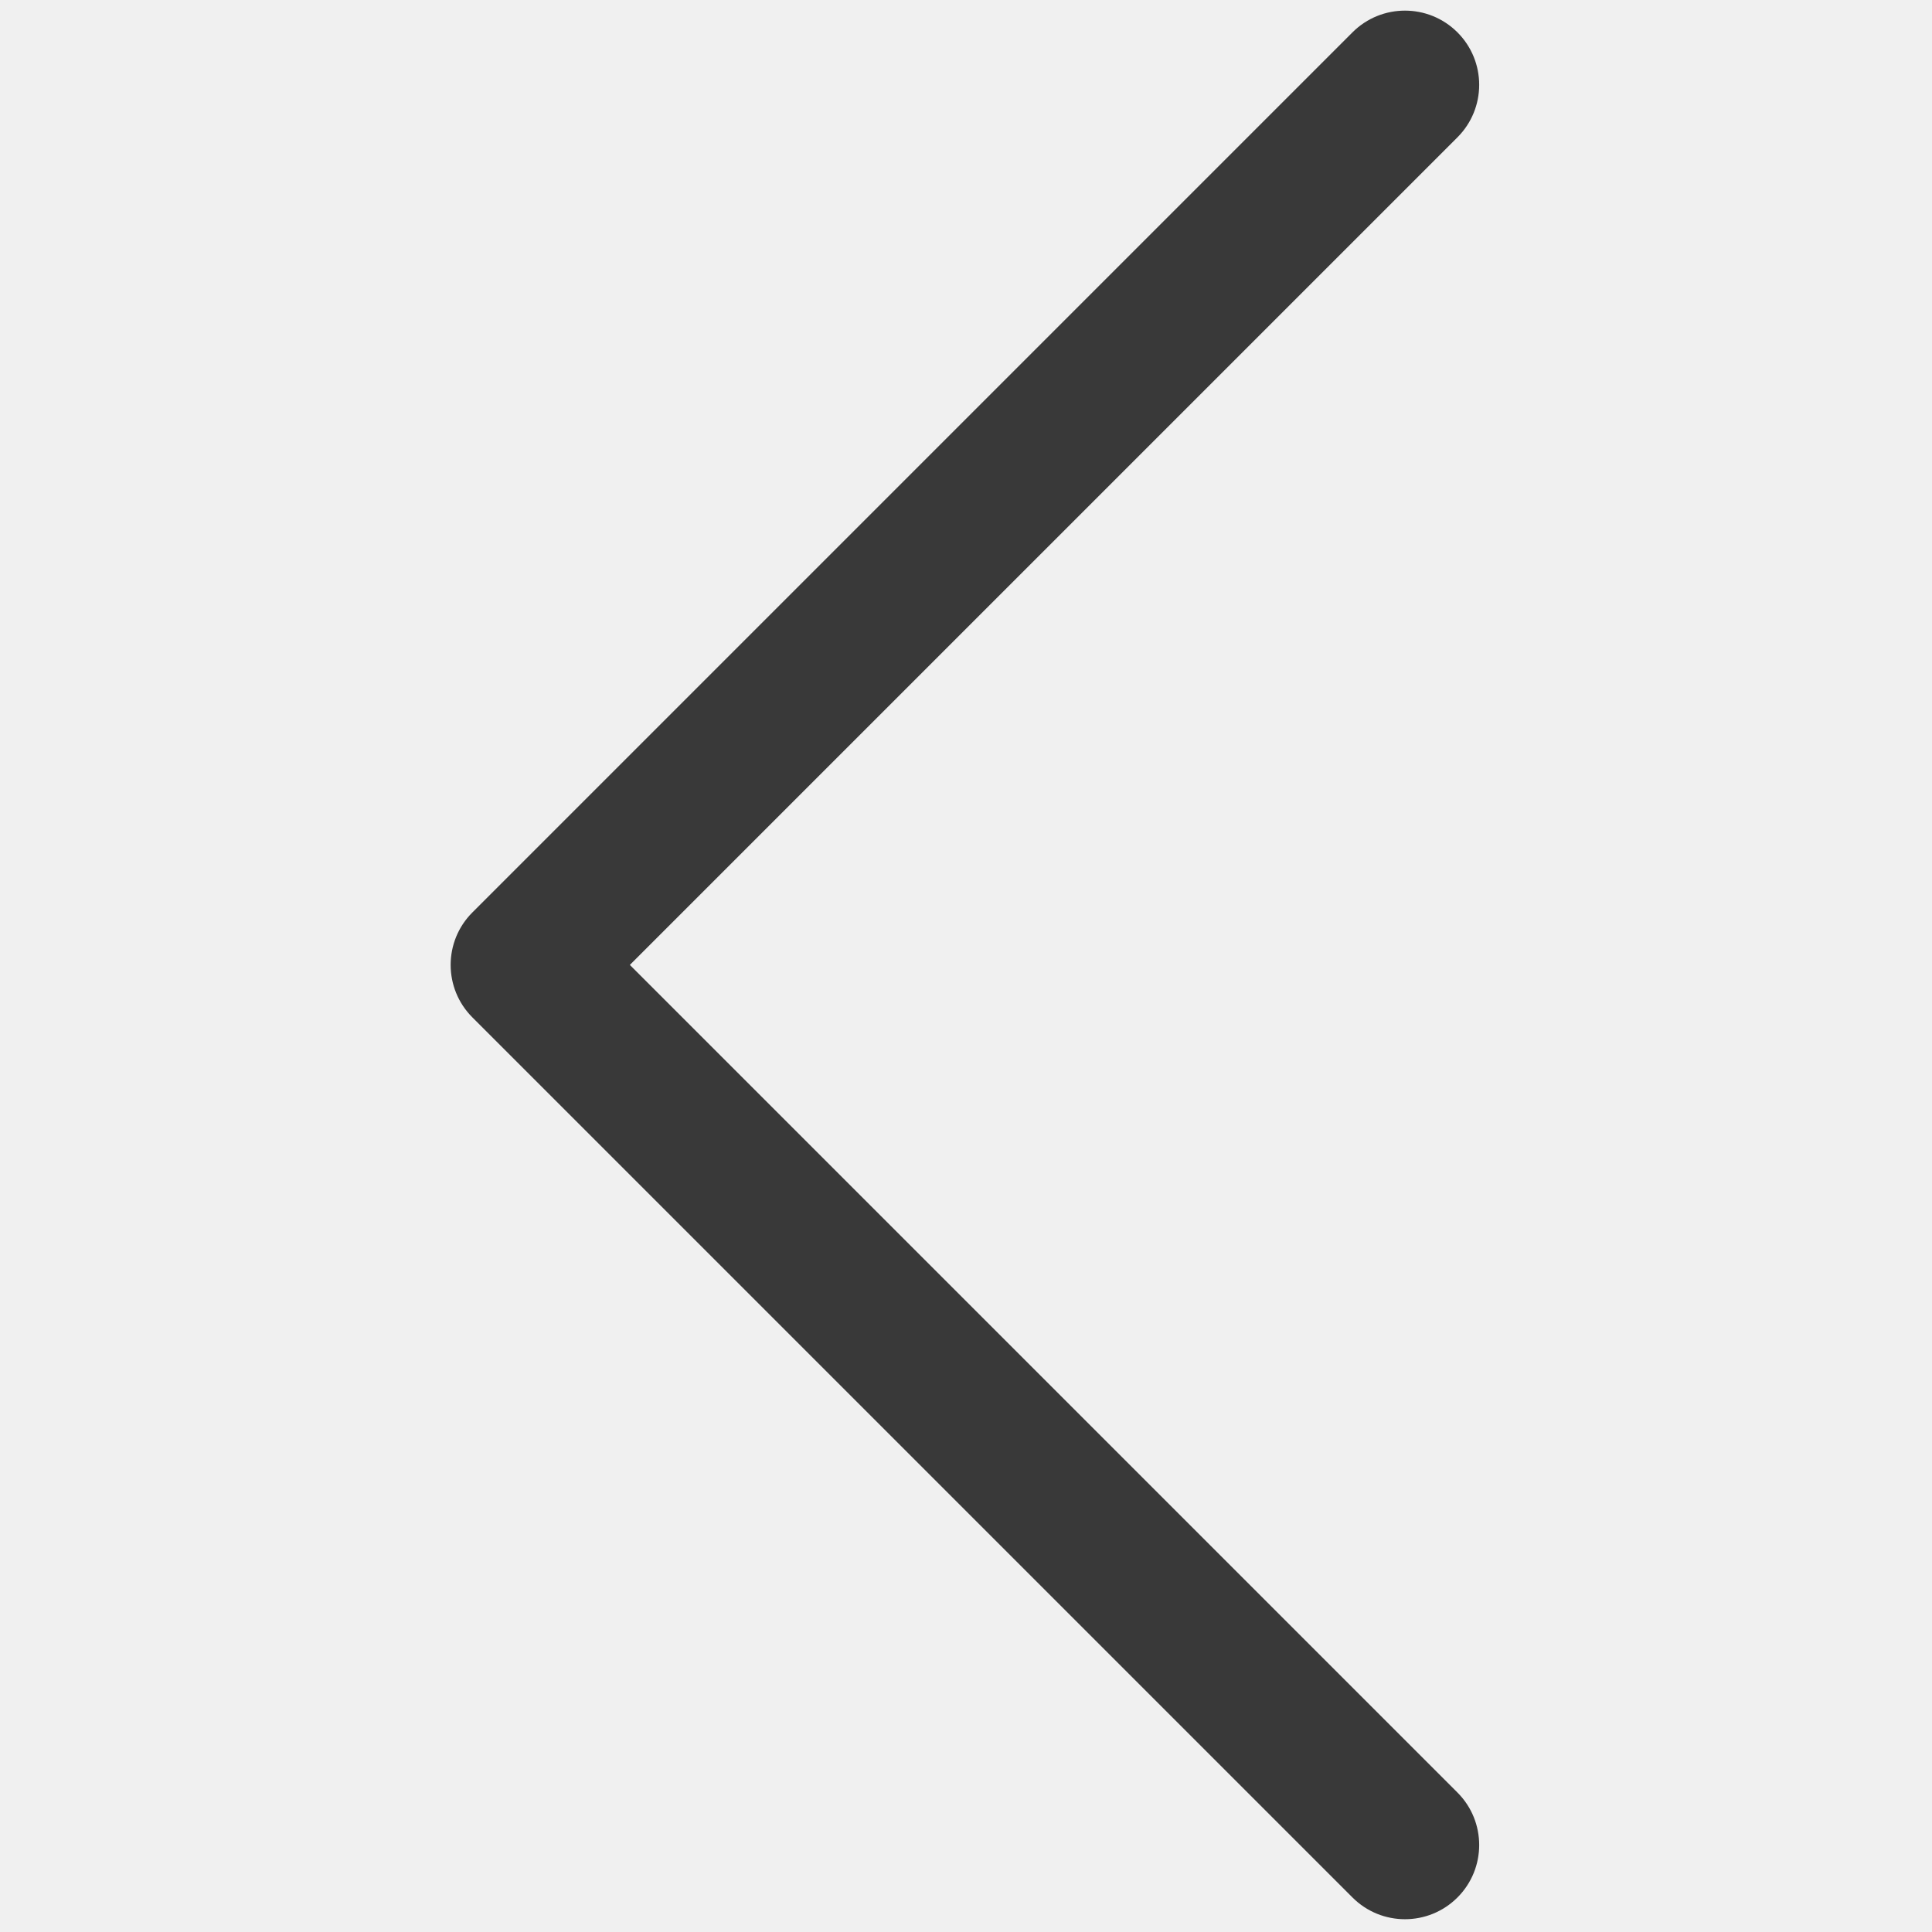
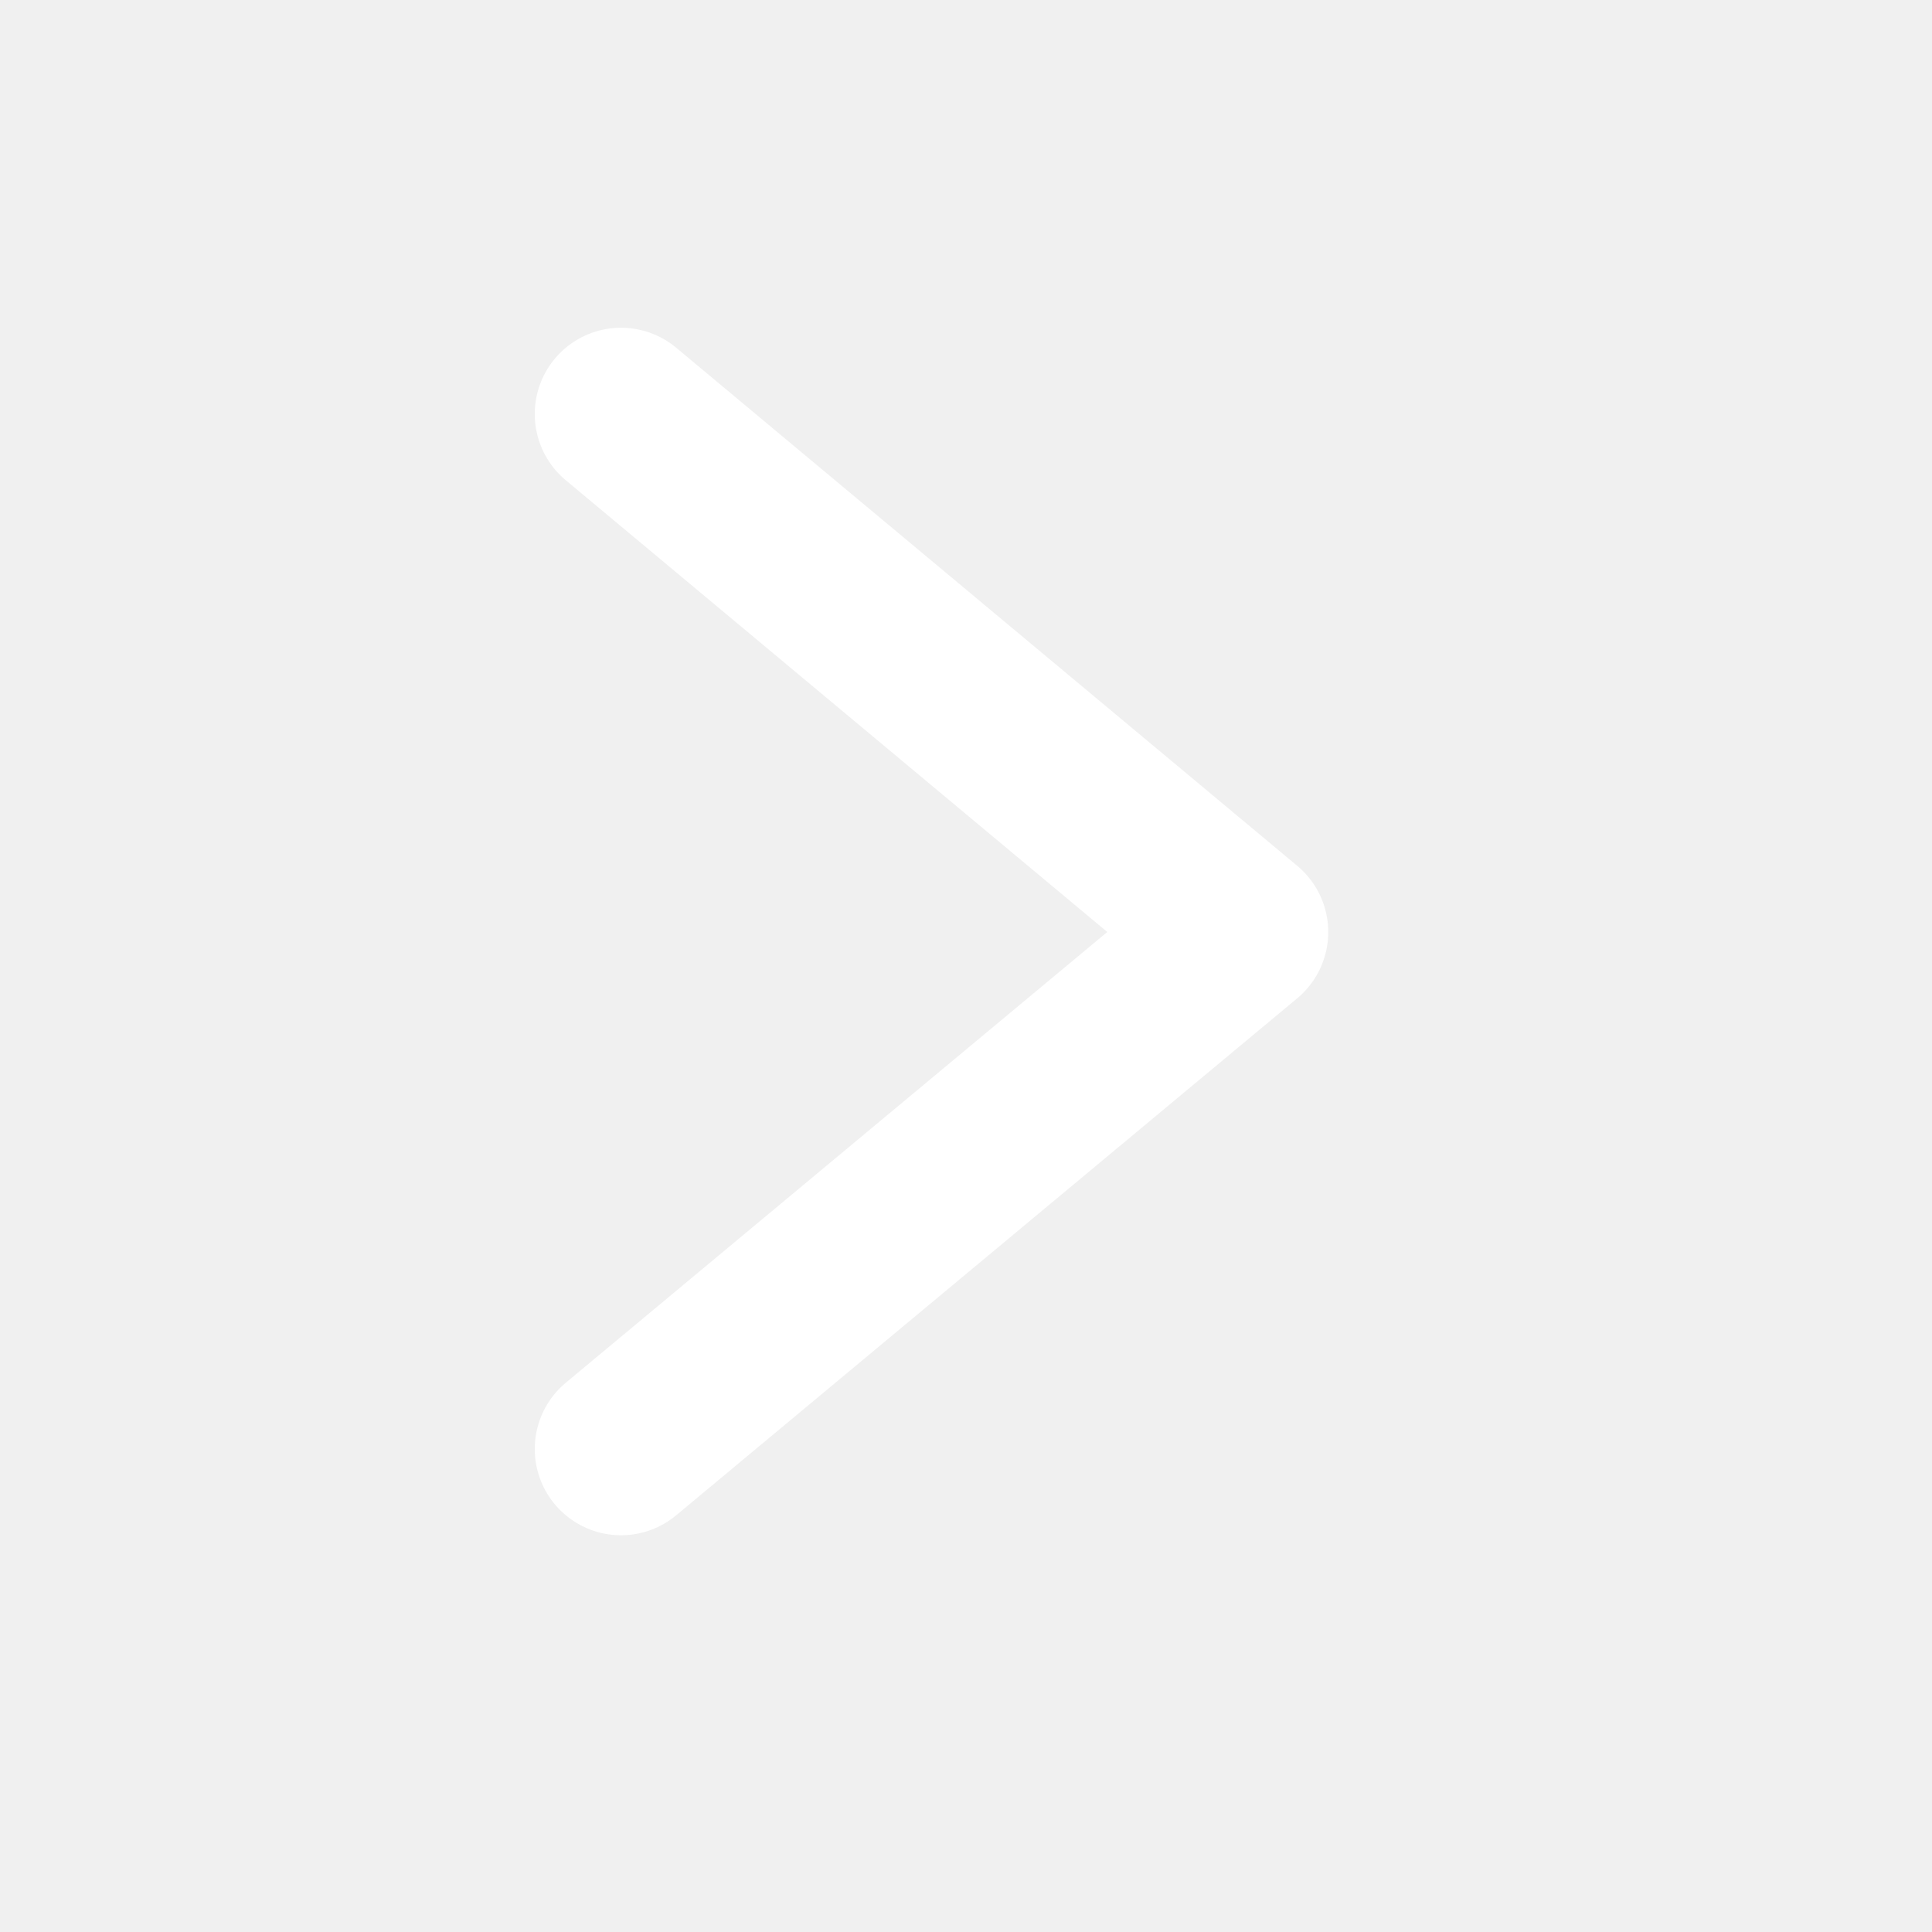
- <svg xmlns="http://www.w3.org/2000/svg" version="1.1" width="256" height="256" viewBox="0 0 256 256" xml:space="preserve">
-   <defs>
- </defs>
-   <g style="stroke: none; stroke-width: 0; stroke-dasharray: none; stroke-linecap: butt; stroke-linejoin: miter; stroke-miterlimit: 10; fill: none; fill-rule: nonzero; opacity: 1;" transform="translate(1.406593 1.406593) scale(2.81 2.81)">
-     <path d="M 65.75 90 c 0.896 0 1.792 -0.342 2.475 -1.025 c 1.367 -1.366 1.367 -3.583 0 -4.949 L 29.2 45 L 68.225 5.975 c 1.367 -1.367 1.367 -3.583 0 -4.95 c -1.367 -1.366 -3.583 -1.366 -4.95 0 l -41.5 41.5 c -1.367 1.366 -1.367 3.583 0 4.949 l 41.5 41.5 C 63.958 89.658 64.854 90 65.75 90 z" style="stroke: none; stroke-width: 1; stroke-dasharray: none; stroke-linecap: butt; stroke-linejoin: miter; stroke-miterlimit: 10; fill: rgb(57,57,57); fill-rule: nonzero; opacity: 1;" transform=" matrix(1 0 0 1 0 0) " stroke-linecap="round" />
-   </g>
+ <svg xmlns="http://www.w3.org/2000/svg" width="48" height="48" viewBox="0 0 28 28" fill="none" stroke-width="2.5" stroke-linecap="round" stroke-linejoin="round" stroke="#ffffff">
+   <path d="M9 6L18 13.508L9 21" fill="none" data-nofill="true" />
</svg>
